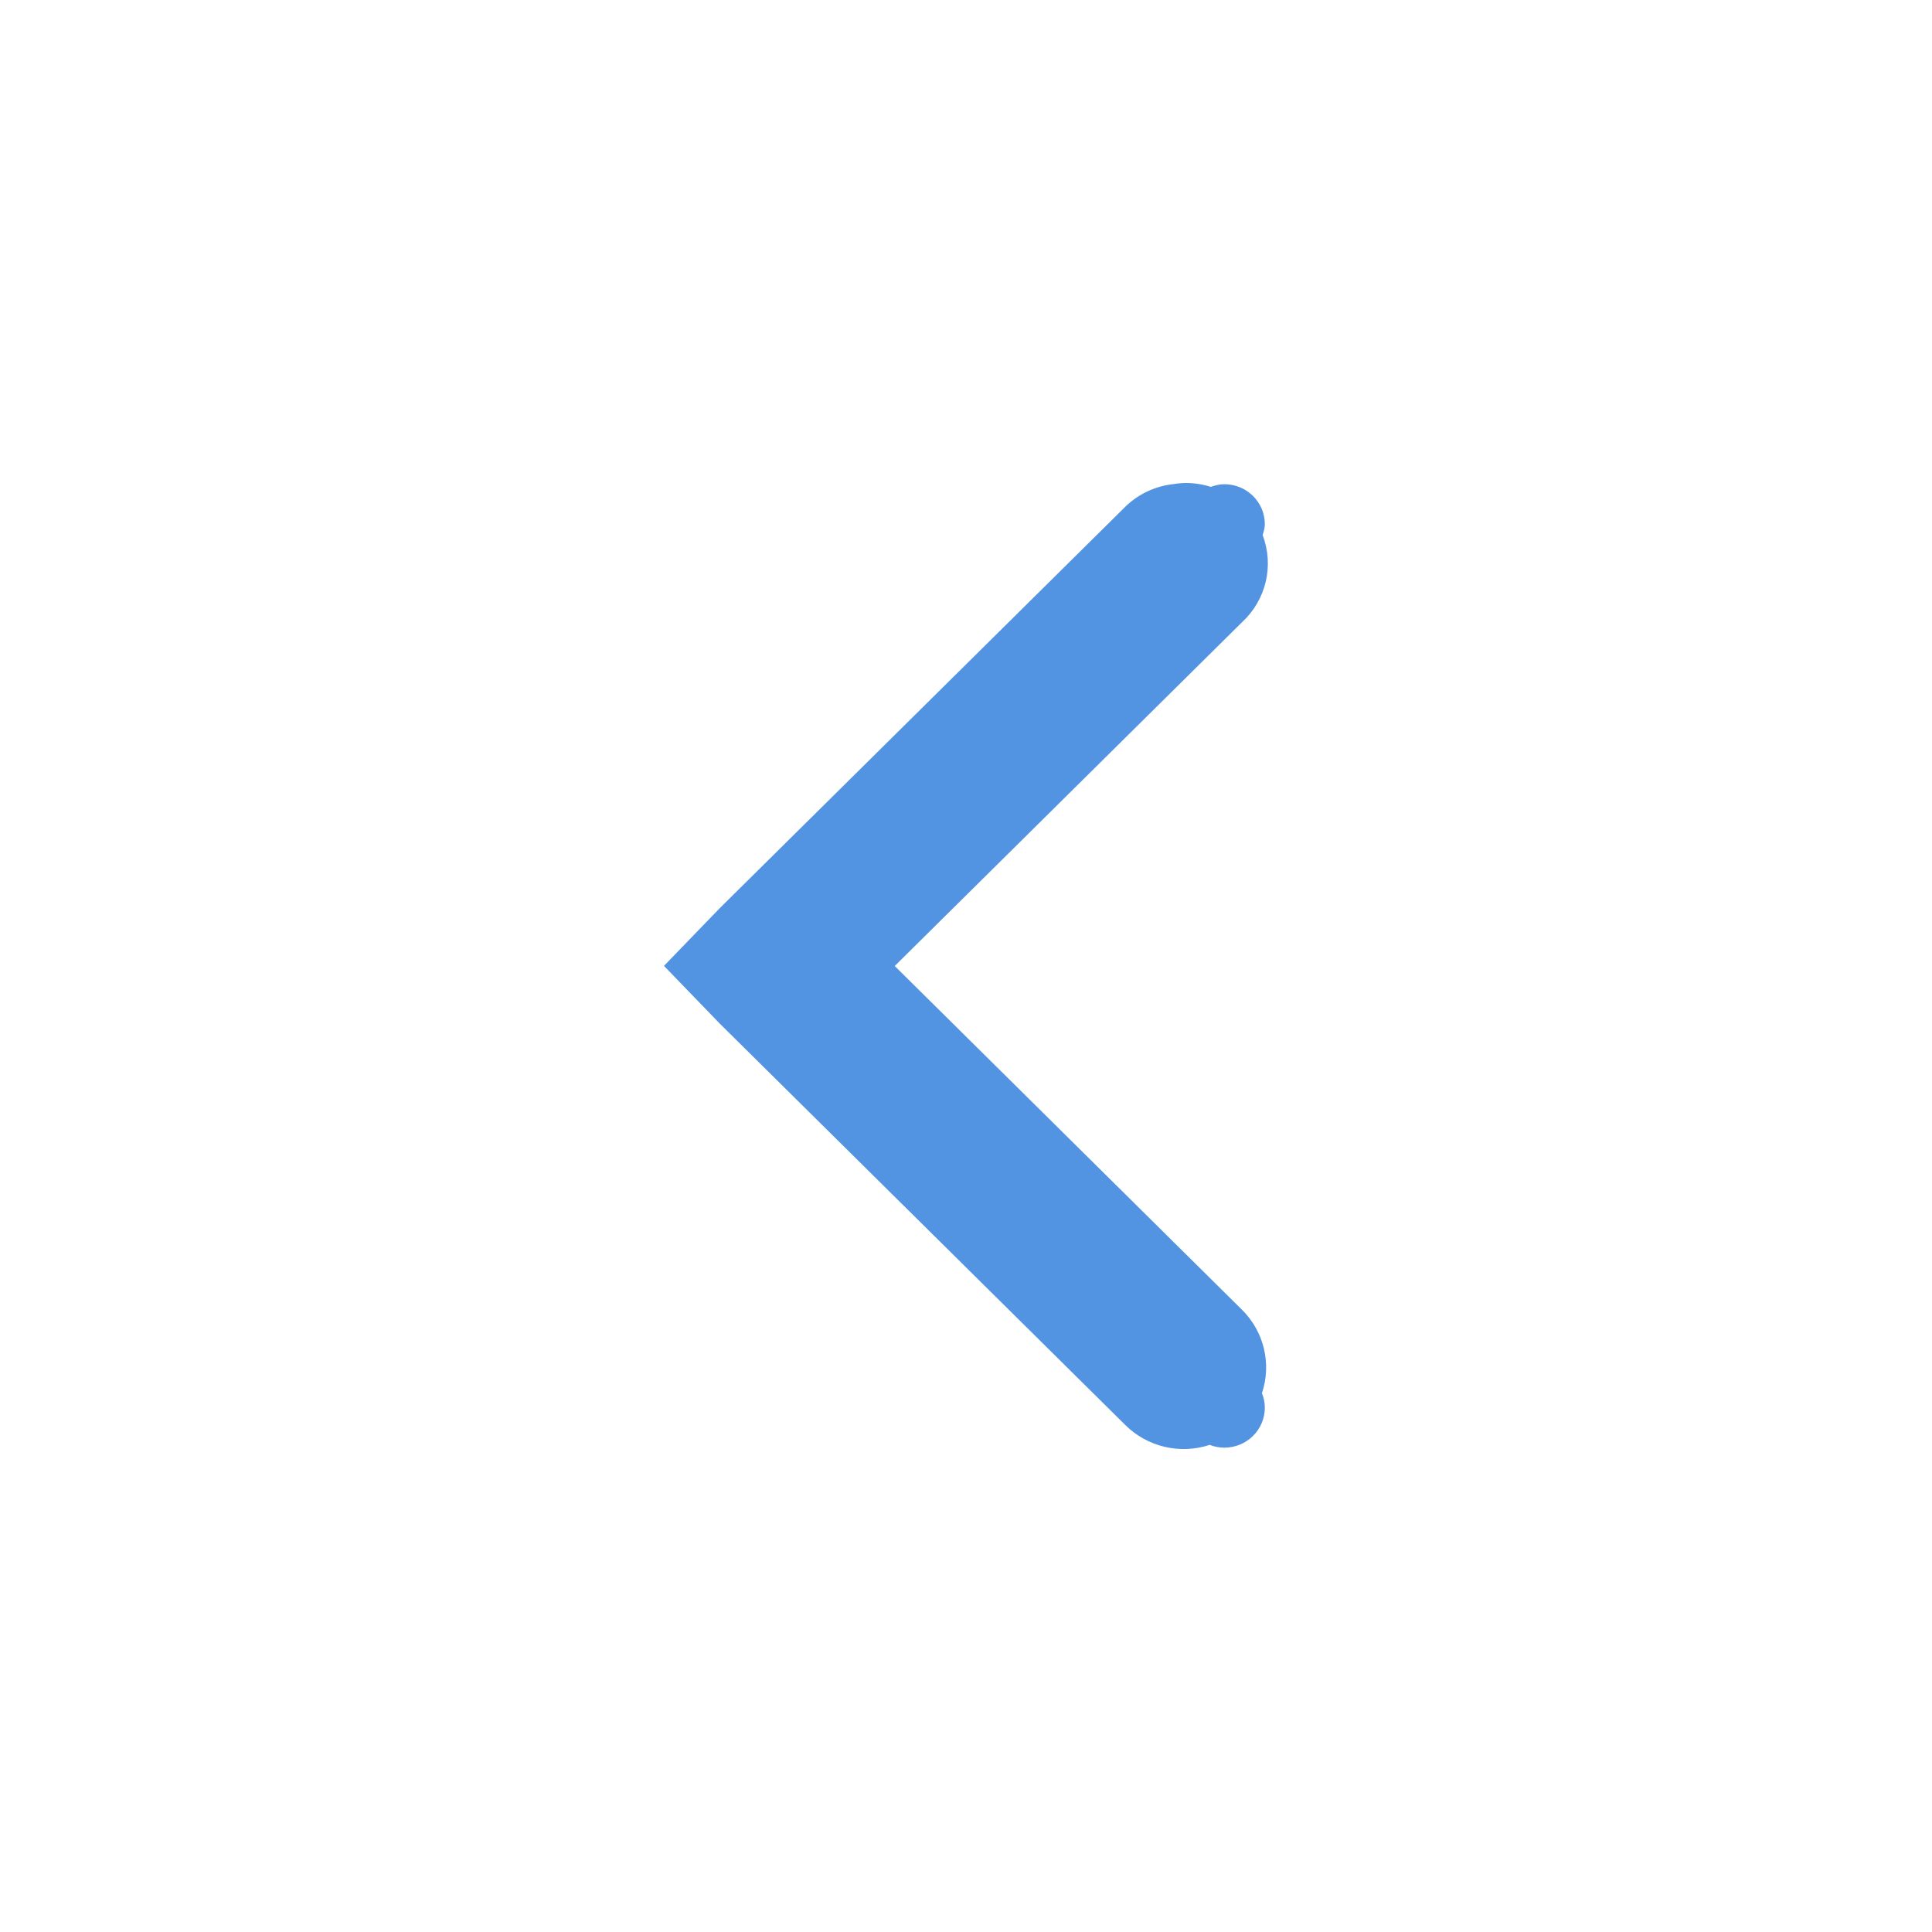
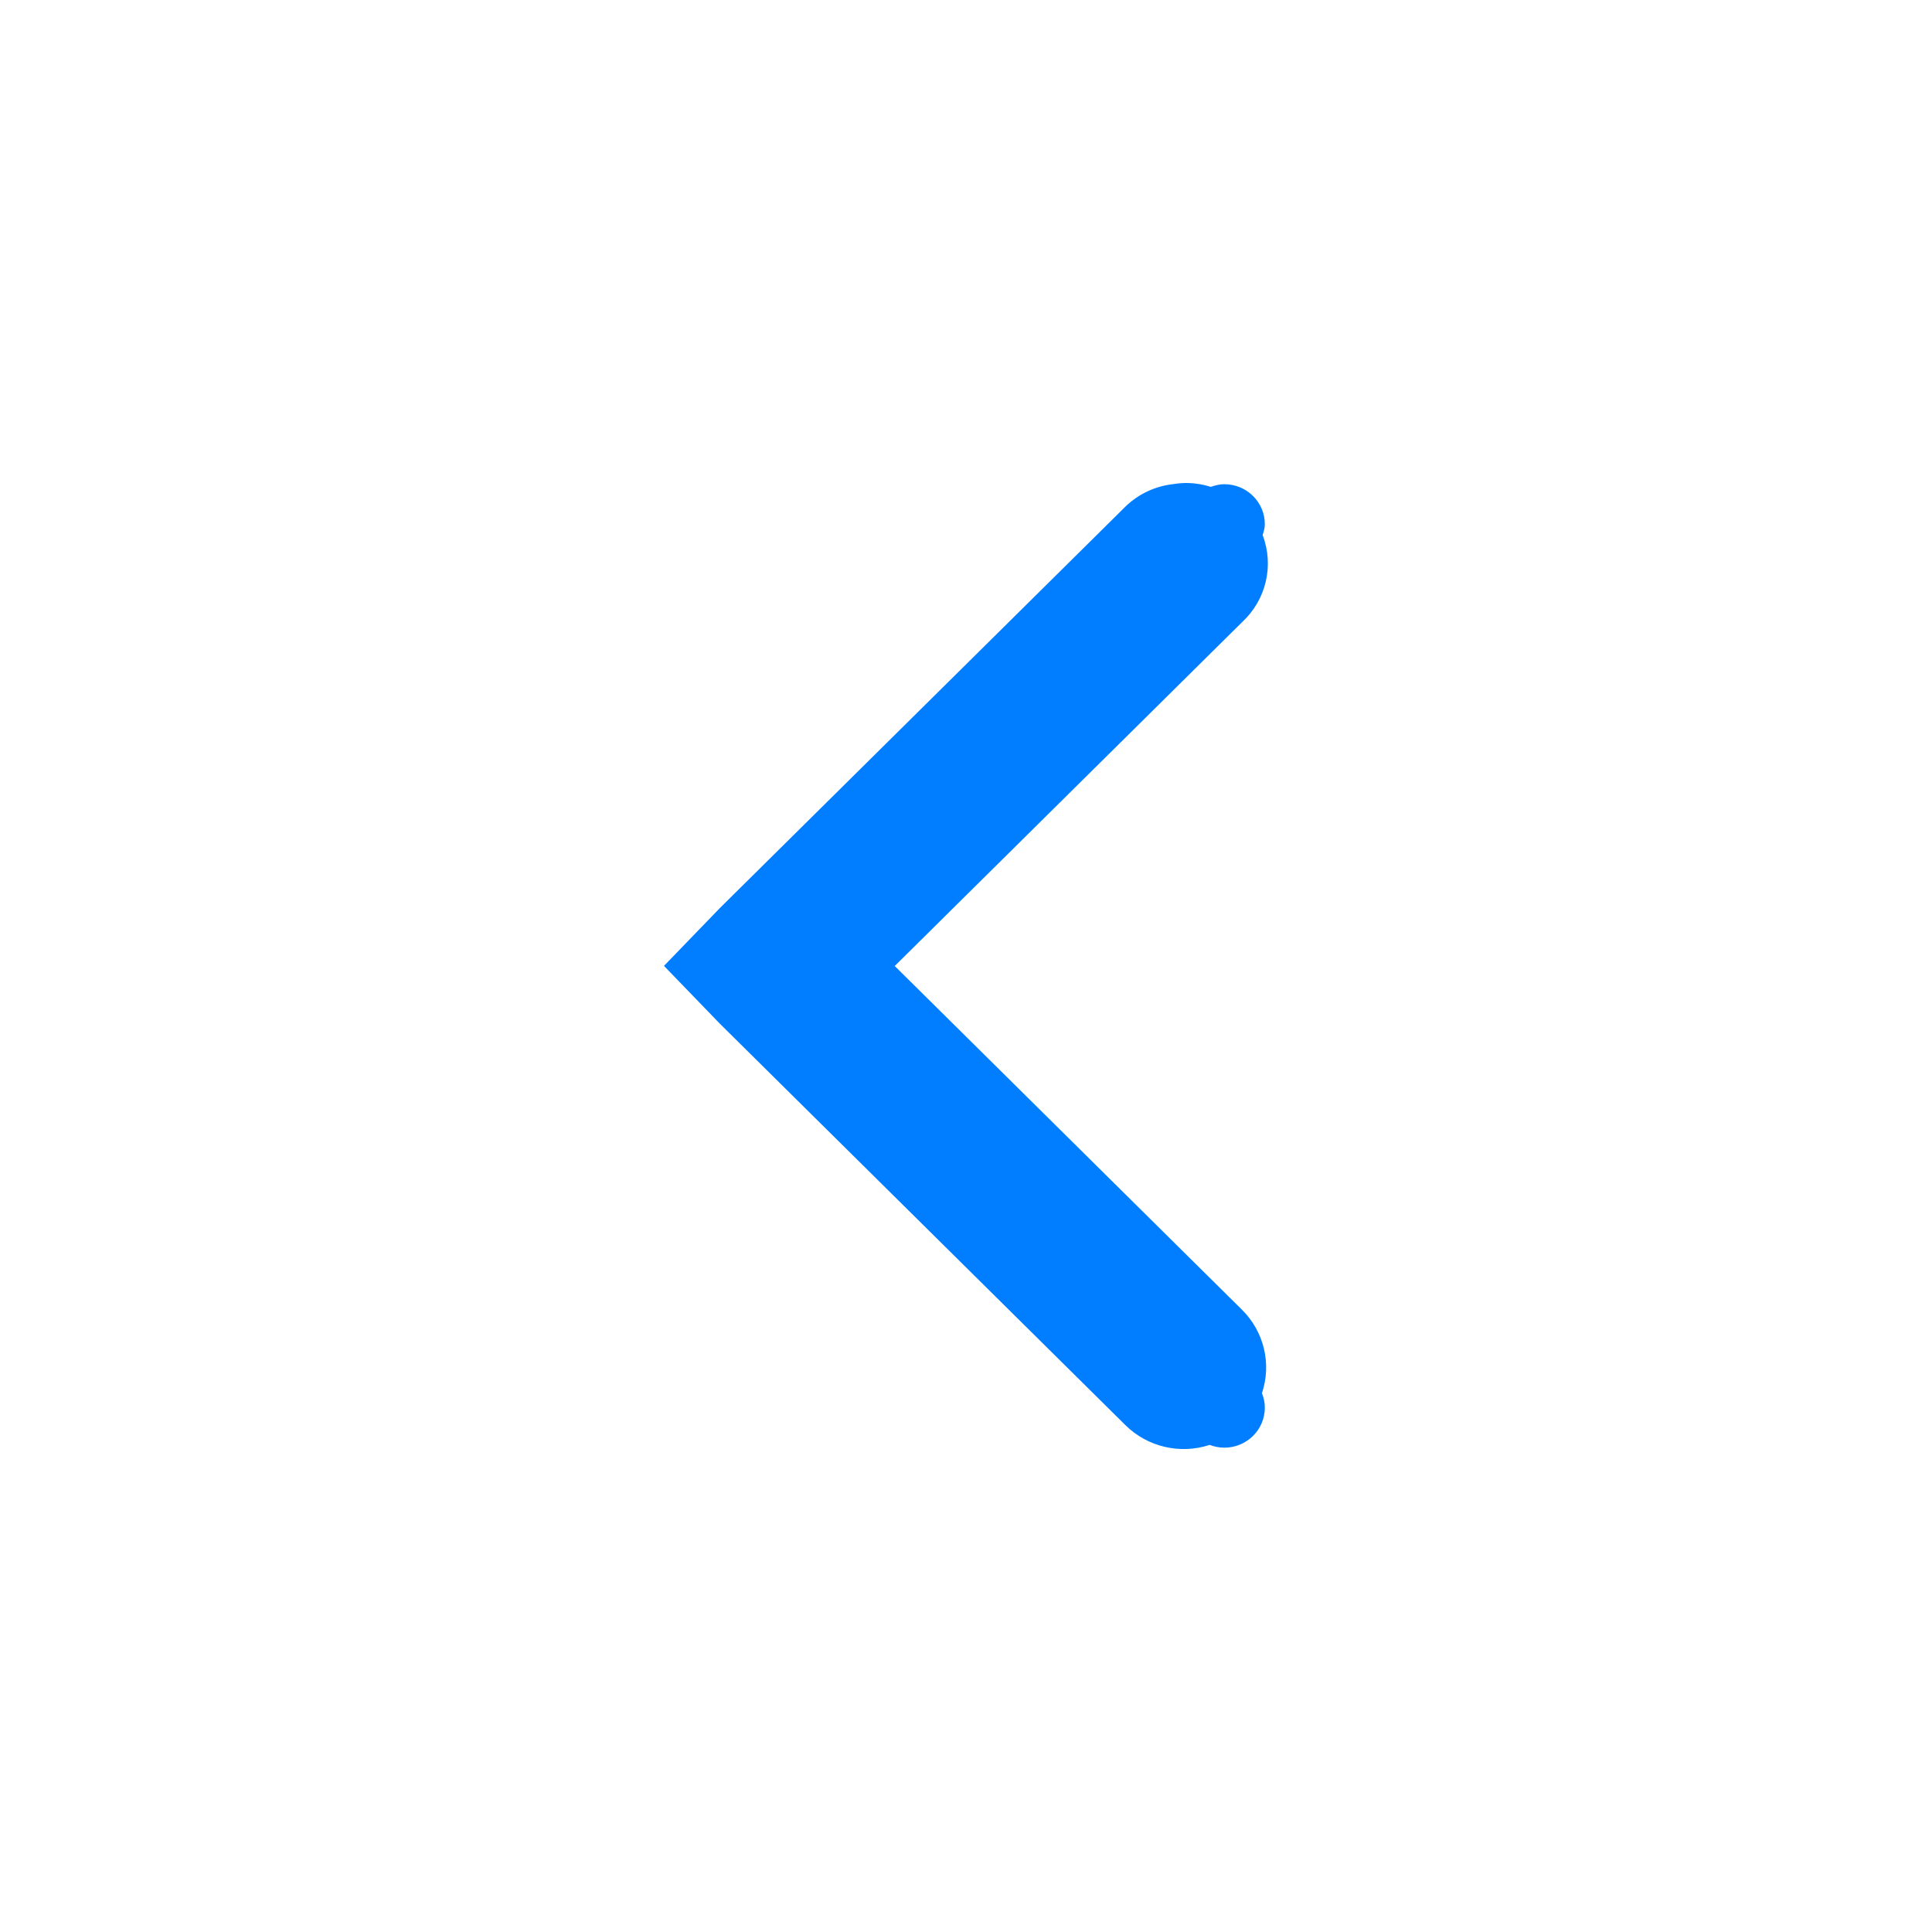
<svg xmlns="http://www.w3.org/2000/svg" xmlns:ns1="http://www.openswatchbook.org/uri/2009/osb" xmlns:xlink="http://www.w3.org/1999/xlink" height="16" id="svg7384" version="1.1" width="16">
  <defs id="defs7386">
    <linearGradient id="selected_bg_color" ns1:paint="solid">
-       <stop style="stop-color:#5294e2;stop-opacity:1;" offset="0" id="stop4147" />
+       <stop style="stop-color:#007EFF;stop-opacity:1;" offset="0" id="stop4147" />
    </linearGradient>
    <linearGradient xlink:href="#selected_bg_color" id="linearGradient4149" x1="108" y1="751" x2="108" y2="759" gradientUnits="userSpaceOnUse" />
  </defs>
  <g id="layer9" style="display:inline" transform="translate(-100.0002,-747)" />
  <g id="layer10" transform="translate(-100.0002,-747)" />
  <g id="layer11" transform="translate(-100.0002,-747)" />
  <g id="layer13" transform="translate(-100.0002,-747)" />
  <g id="layer14" transform="translate(-100.0002,-747)" />
  <g id="layer15" style="display:inline" transform="translate(-100.0002,-747)" />
  <g id="g71291" style="display:inline" transform="translate(-100.0002,-747)" />
  <g id="g4953" style="display:inline" transform="translate(-100.0002,-747)" />
  <g id="layer12" style="display:inline" transform="translate(-100.0002,-747)">
    <path style="color:#000000;font-style:normal;font-variant:normal;font-weight:normal;font-stretch:normal;font-size:medium;line-height:normal;font-family:Sans;-inkscape-font-specification:Sans;text-indent:0;text-align:start;text-decoration:none;text-decoration-line:none;letter-spacing:normal;word-spacing:normal;text-transform:none;direction:ltr;block-progression:tb;writing-mode:lr-tb;baseline-shift:baseline;text-anchor:start;display:inline;overflow:visible;visibility:visible;fill:url(#linearGradient4149);fill-opacity:1;stroke:none;stroke-width:2;marker:none;enable-background:accumulate" d="m 109.823,751 a 0.672,0.665 0 0 0 -0.104,0.009 0.672,0.665 0 0 0 -0.399,0.187 l -3.359,3.325 -0.462,0.478 0.462,0.478 3.359,3.325 a 0.683,0.676 0 0 0 0.698,0.164 c 0.037,0.014 0.078,0.023 0.121,0.023 0.186,0 0.336,-0.148 0.336,-0.332 0,-0.042 -0.009,-0.082 -0.024,-0.119 a 0.683,0.676 0 0 0 -0.165,-0.691 l -2.876,-2.847 2.876,-2.847 a 0.672,0.665 0 0 0 0.171,-0.721 c 0.008,-0.029 0.018,-0.058 0.018,-0.09 0,-0.184 -0.15,-0.332 -0.336,-0.332 -0.04,0 -0.076,0.01 -0.112,0.022 A 0.672,0.665 0 0 0 109.823,751 Z" id="path6040" />
  </g>
</svg>
